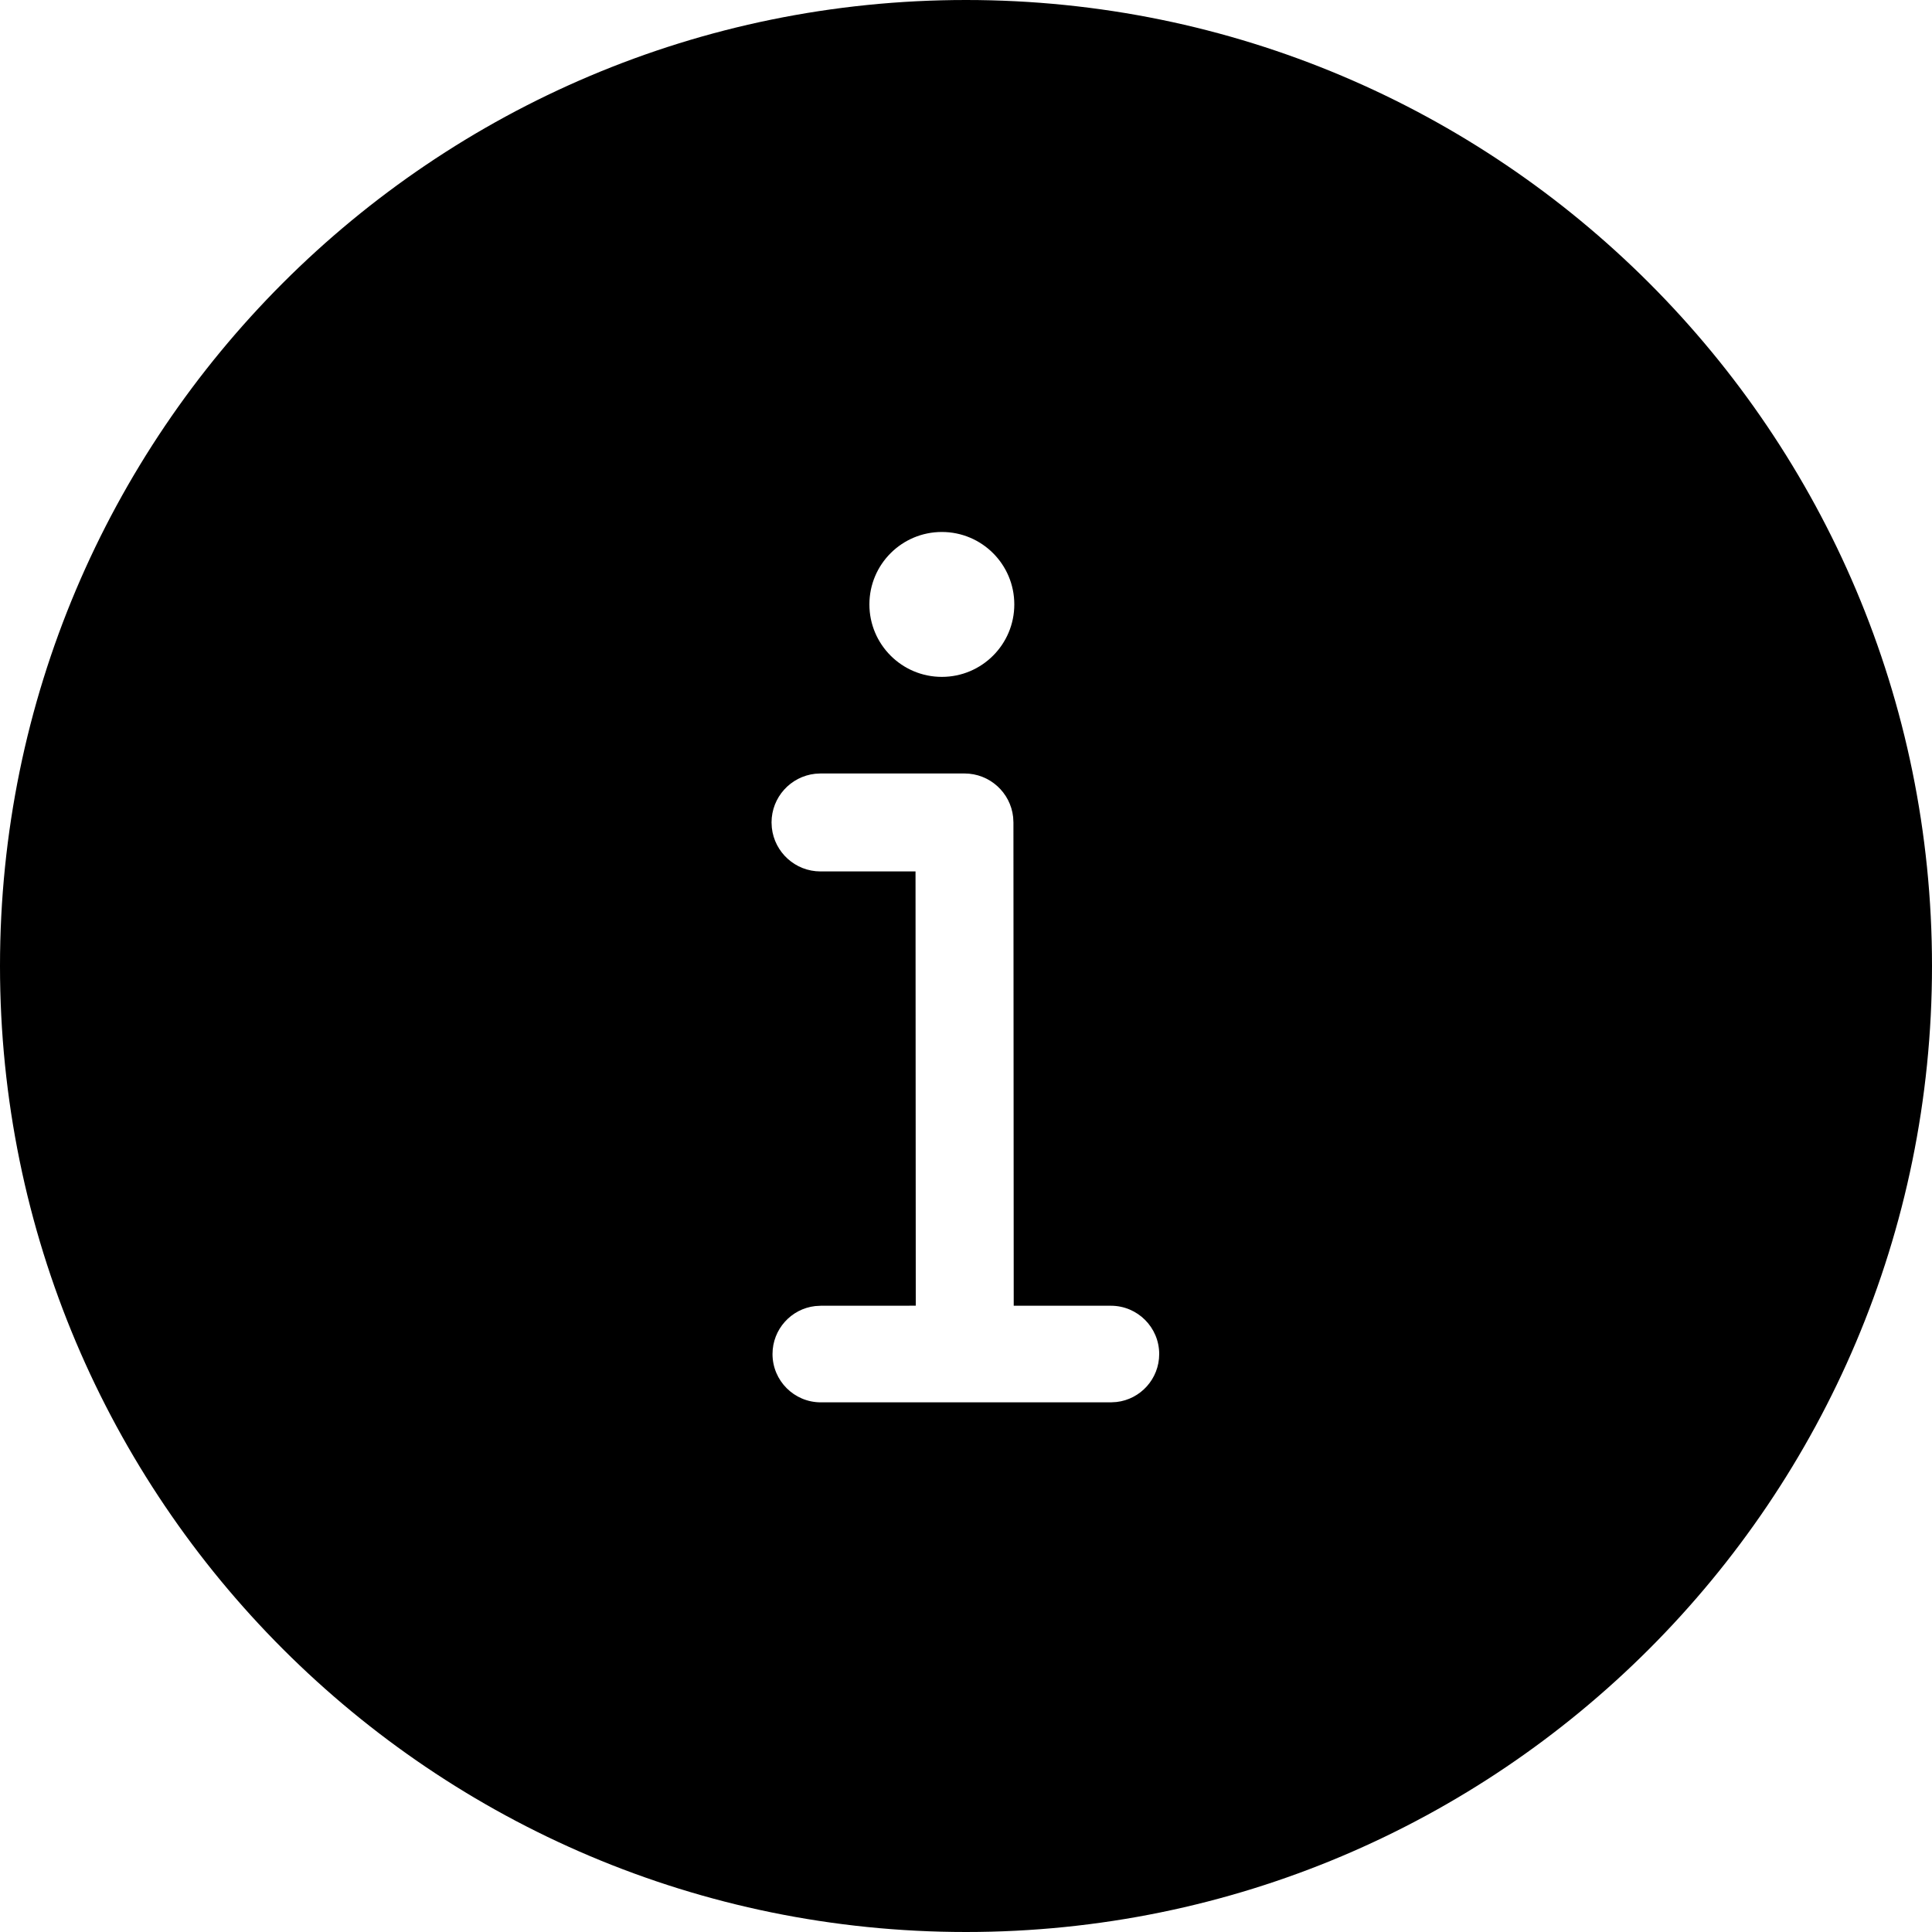
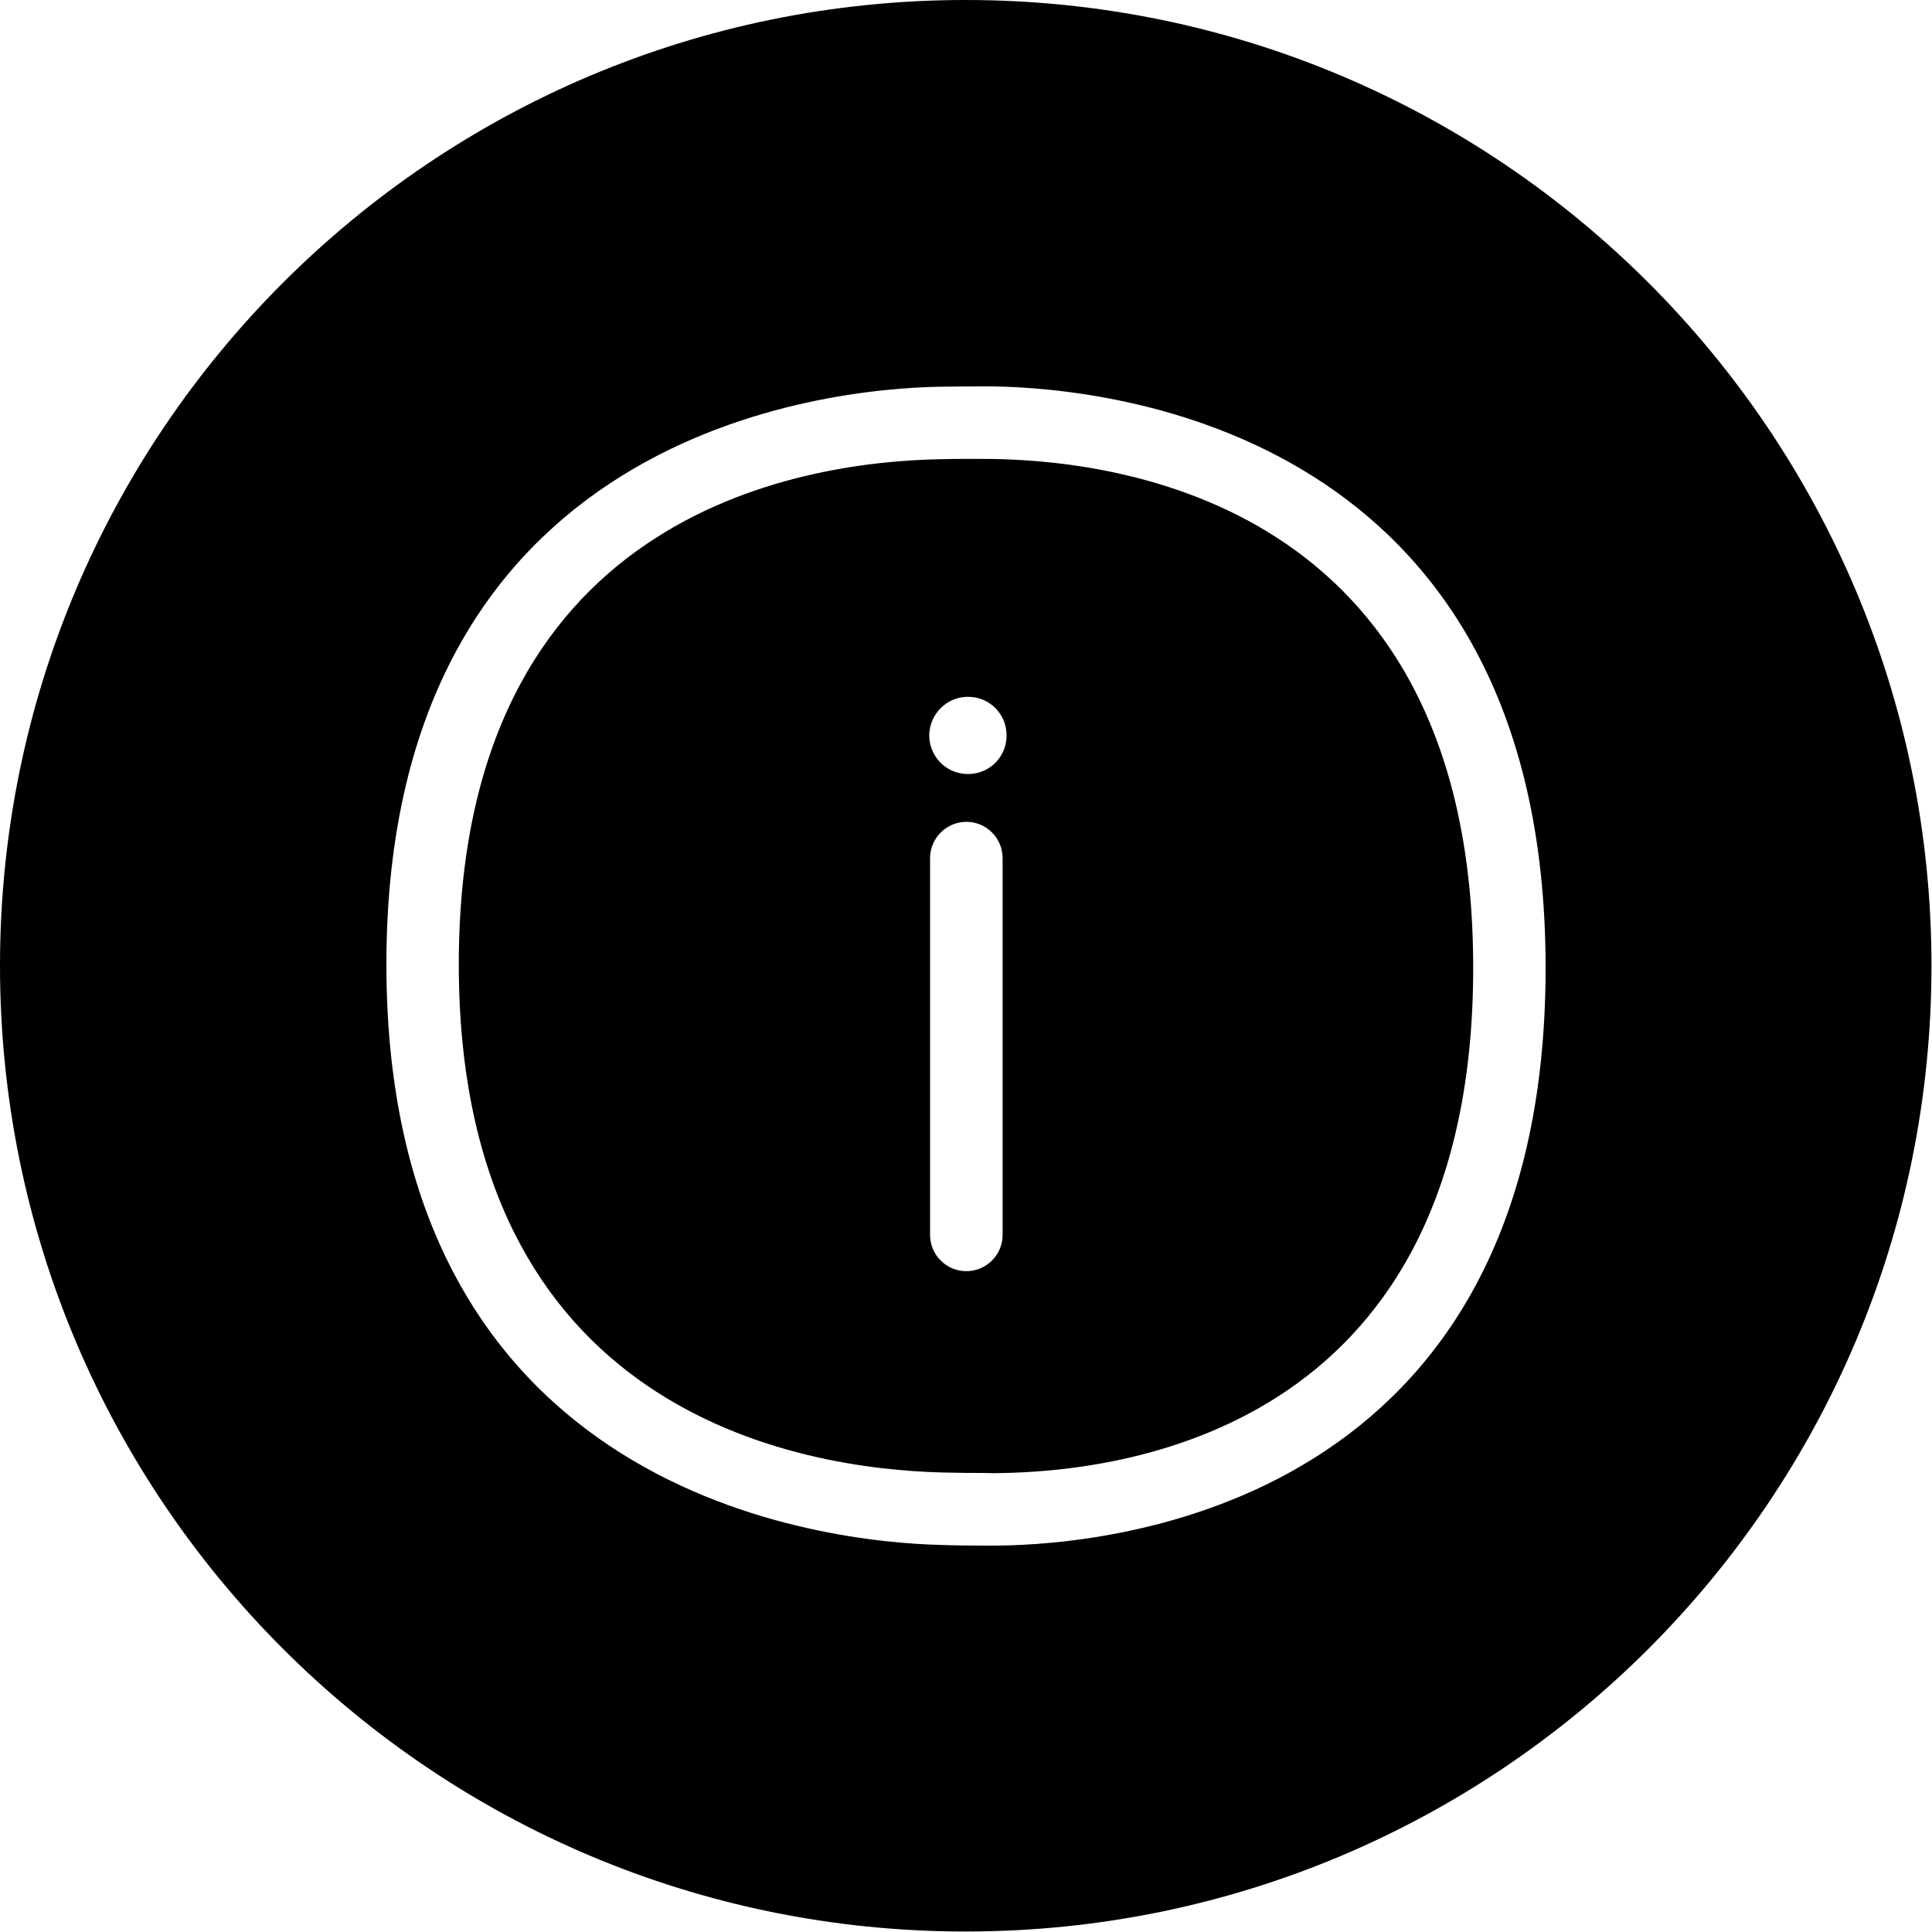
<svg xmlns="http://www.w3.org/2000/svg" width="40" height="40" viewBox="0 0 40 40">
-   <path d="M20 0c11.046 0 20 8.954 20 20s-8.954 20-20 20S0 31.046 0 20 8.954 0 20 0zm-.032 16.014h-2.98l-.11.006c-.508.055-.904.485-.904 1.008l.006.11c.055.509.486.904 1.008.904h1.967l.005 8.991-1.966.001-.117.007c-.497.057-.883.48-.883.993 0 .552.448 1 1 1H23l.117-.007c.497-.057.883-.48.883-.993 0-.552-.448-1-1-1h-2.012l-.006-10.007-.006-.11c-.055-.508-.485-.903-1.008-.903zm-.468-5c-.828 0-1.5.67-1.5 1.5 0 .828.672 1.5 1.5 1.5s1.5-.672 1.5-1.5c0-.83-.672-1.5-1.5-1.5z" />
+   <path d="M19.994 0c11.043 0 19.995 8.952 19.995 19.995 0 11.043-8.952 19.995-19.995 19.995C8.951 39.99 0 31.038 0 19.995 0 8.952 8.951 0 19.994 0zm.556 8c-.365 0-.734 0-1.1.007C17.16 8.048 8 8.908 8 19.967c0 11.035 9.149 11.965 11.5 12.02.279.01.599.013.907.013h.228C23.043 31.98 32 31.153 32 20.037 32 8.908 22.96 8.034 20.55 8zm-.548 1.5l.525.002c3 .041 9.974 1.154 9.974 10.535 0 9.364-6.908 10.436-9.88 10.463 0 0-.214 0-.214-.003-.297 0-.605-.004-.872-.01-3.018-.072-10.036-1.243-10.036-10.52 0-9.276 6.977-10.406 9.979-10.46.349-.008.7-.008 1.049-.005zm.005 7.515c-.413 0-.751.34-.751.752v7.8c0 .416.338.751.75.751.418 0 .752-.338.752-.752v-7.799c0-.417-.338-.752-.751-.752zm.007-2.588c-.42.014-.755.352-.775.771-.014.441.33.81.77.827h.06c.444-.014.789-.386.77-.827-.013-.444-.385-.789-.825-.77z" />
</svg>
